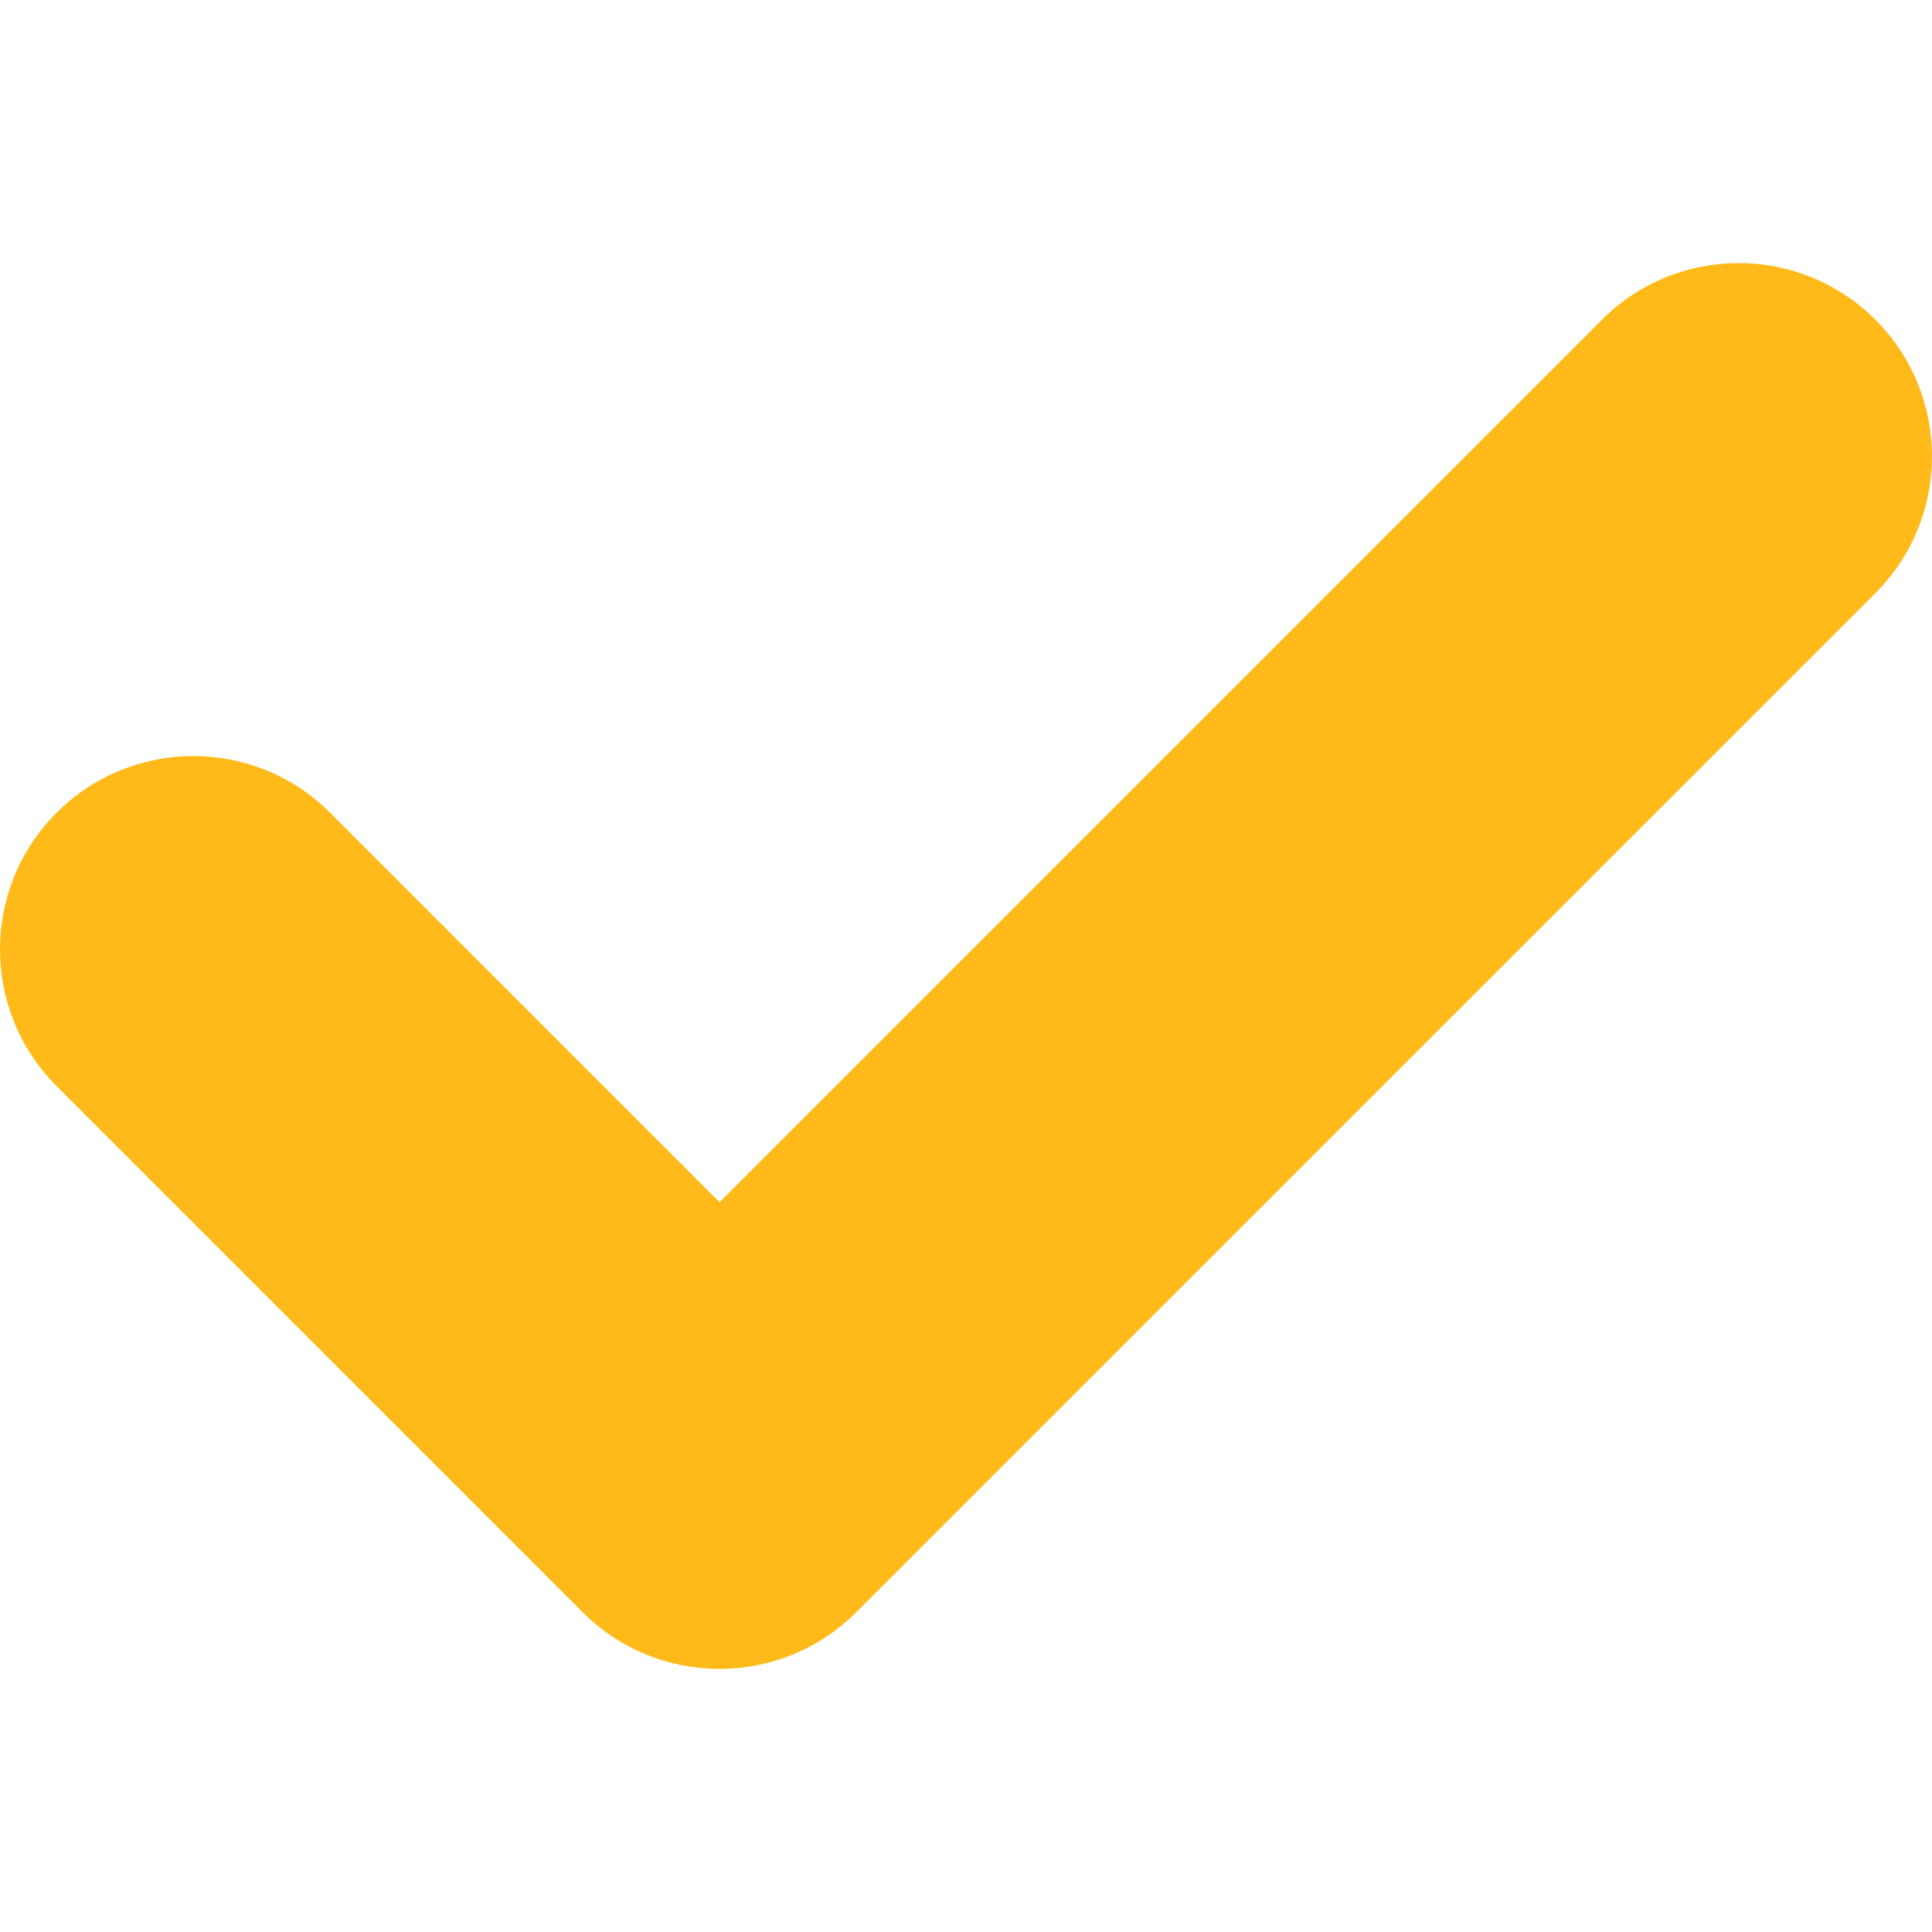
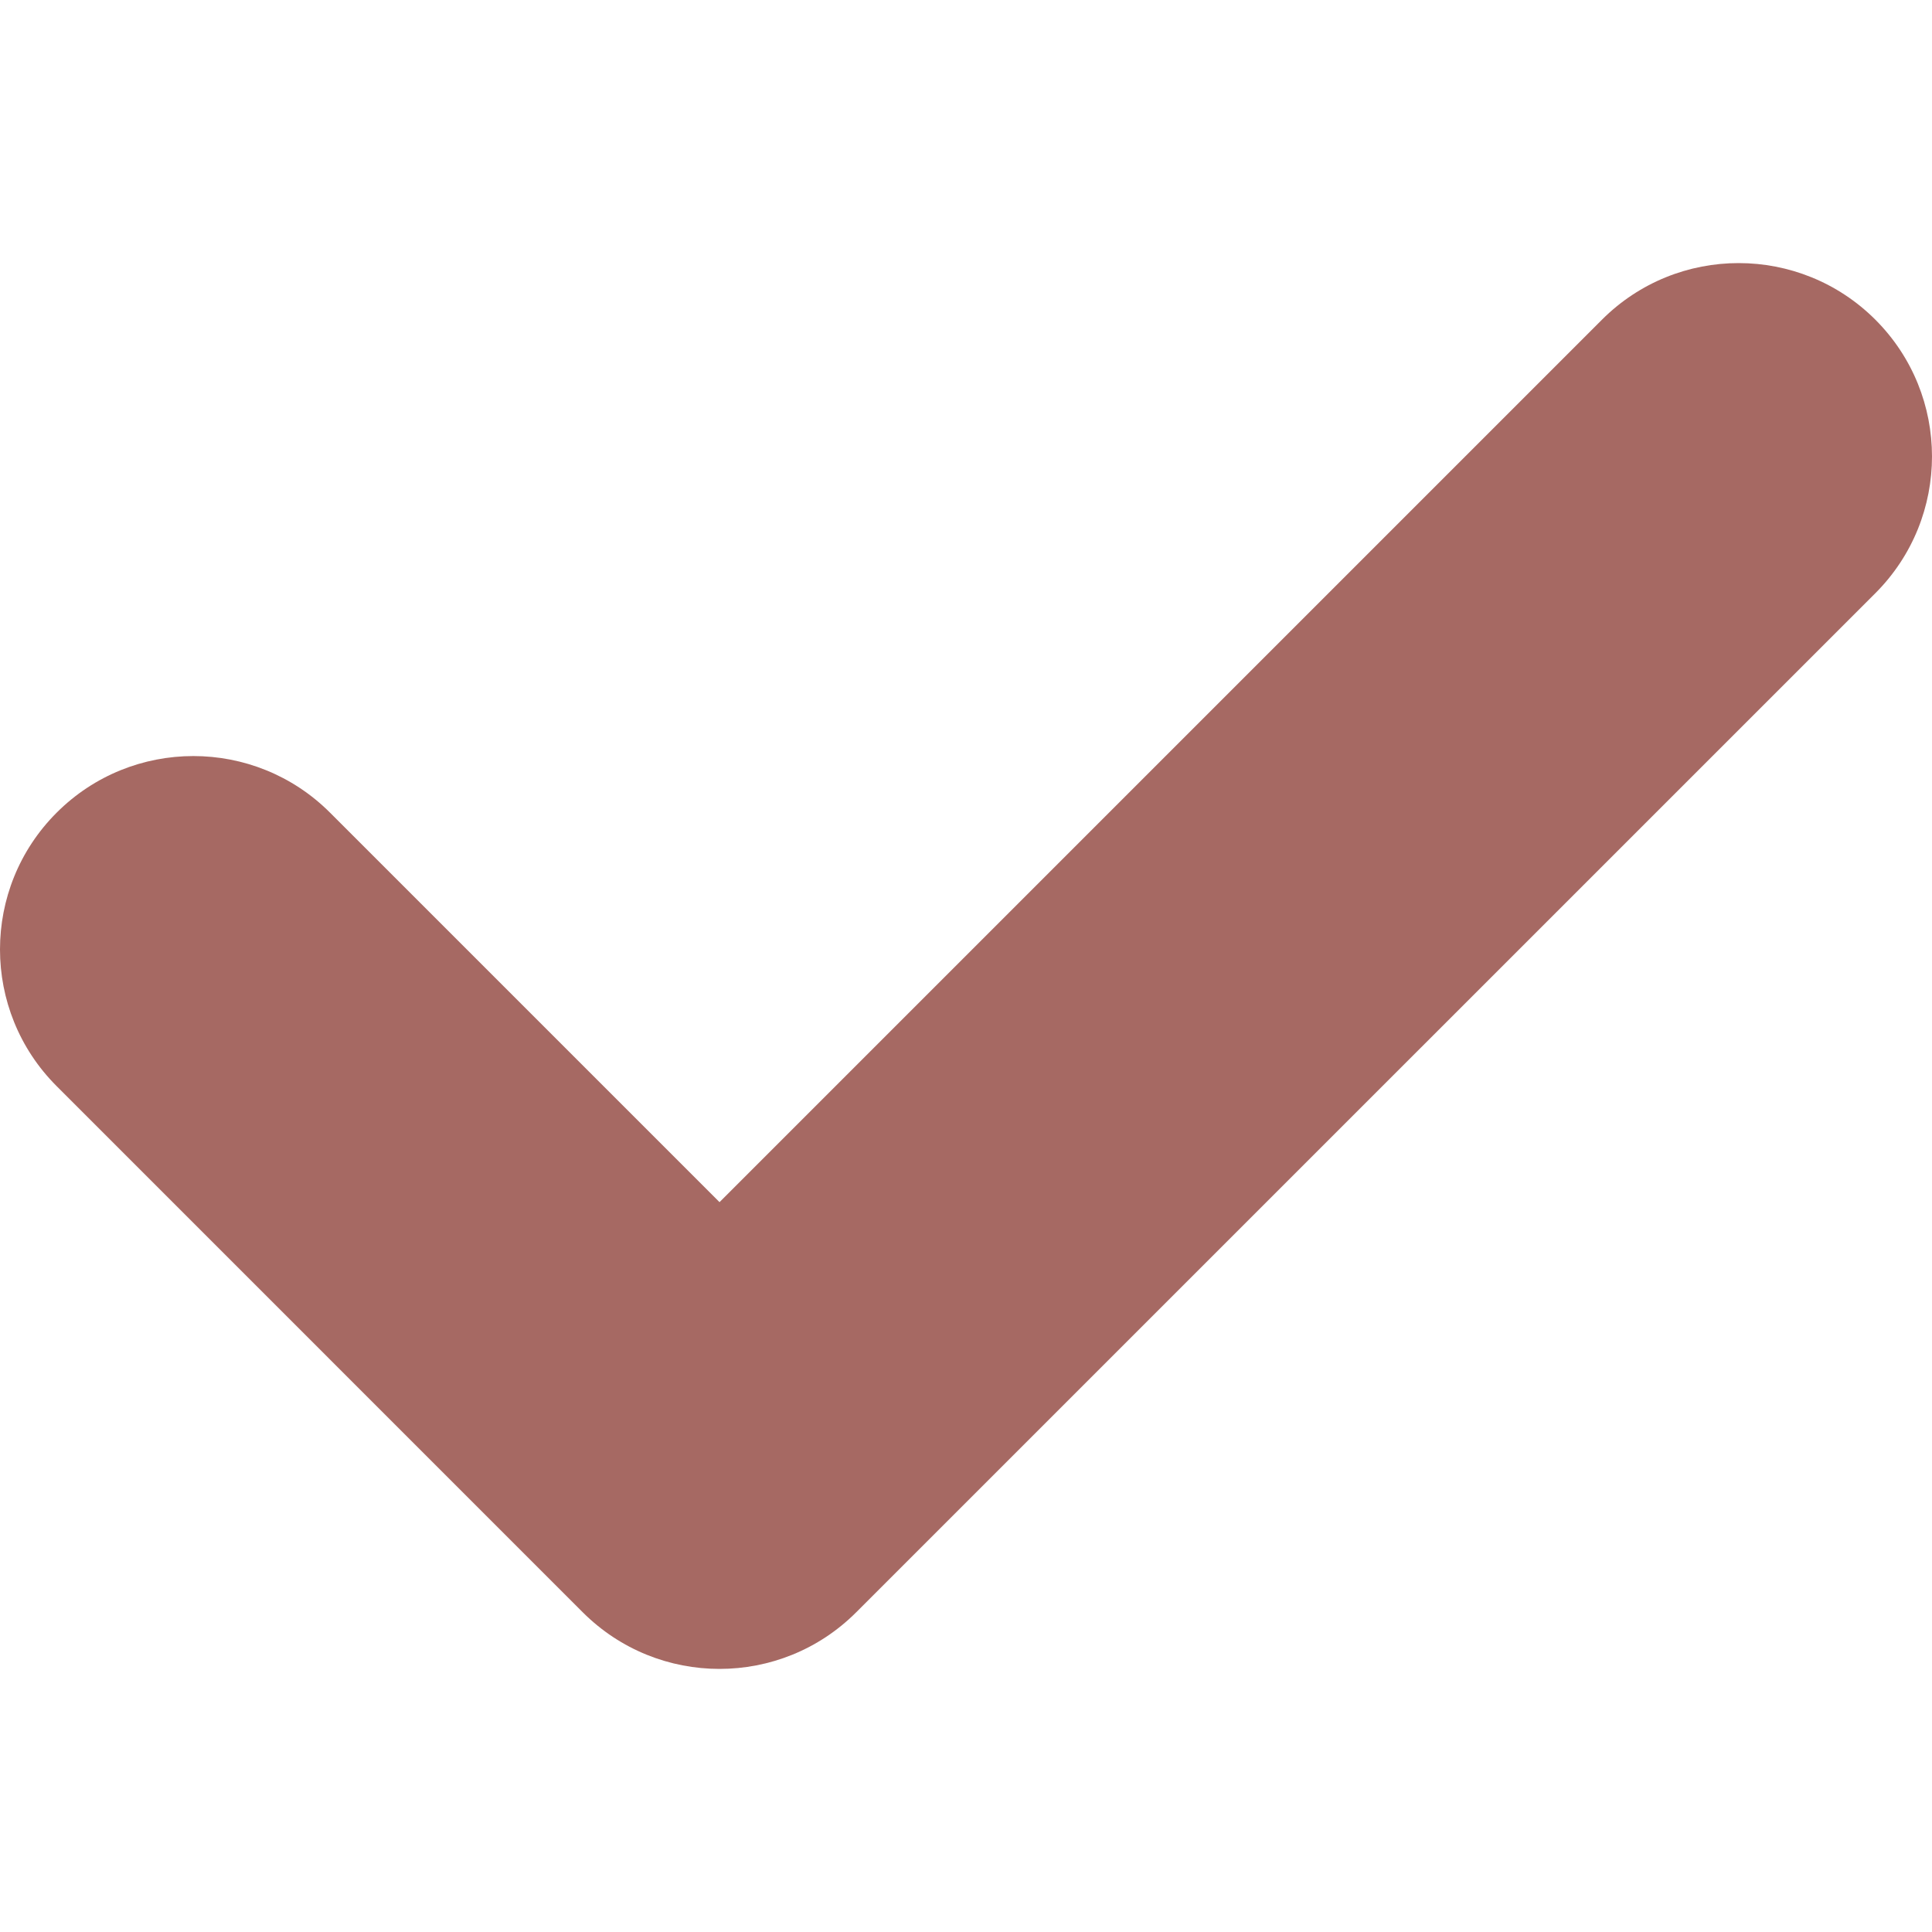
<svg xmlns="http://www.w3.org/2000/svg" version="1.1" width="512" height="512" x="0" y="0" viewBox="0 0 405.272 405.272" style="enable-background:new 0 0 512 512" xml:space="preserve" class="">
  <g>
    <g>
-       <path d="M393.401,124.425L179.603,338.208c-15.832,15.835-41.514,15.835-57.361,0L11.878,227.836   c-15.838-15.835-15.838-41.52,0-57.358c15.841-15.841,41.521-15.841,57.355-0.006l81.698,81.699L336.037,67.064   c15.841-15.841,41.523-15.829,57.358,0C409.23,82.902,409.23,108.578,393.401,124.425z" fill="#ffba19" data-original="#000000" class="" />
+       <path d="M393.401,124.425L179.603,338.208c-15.832,15.835-41.514,15.835-57.361,0L11.878,227.836   c-15.838-15.835-15.838-41.52,0-57.358c15.841-15.841,41.521-15.841,57.355-0.006l81.698,81.699L336.037,67.064   c15.841-15.841,41.523-15.829,57.358,0C409.23,82.902,409.23,108.578,393.401,124.425z" fill="#a66963" data-original="#000000" class="" />
    </g>
    <g>
</g>
    <g>
</g>
    <g>
</g>
    <g>
</g>
    <g>
</g>
    <g>
</g>
    <g>
</g>
    <g>
</g>
    <g>
</g>
    <g>
</g>
    <g>
</g>
    <g>
</g>
    <g>
</g>
    <g>
</g>
    <g>
</g>
  </g>
</svg>
